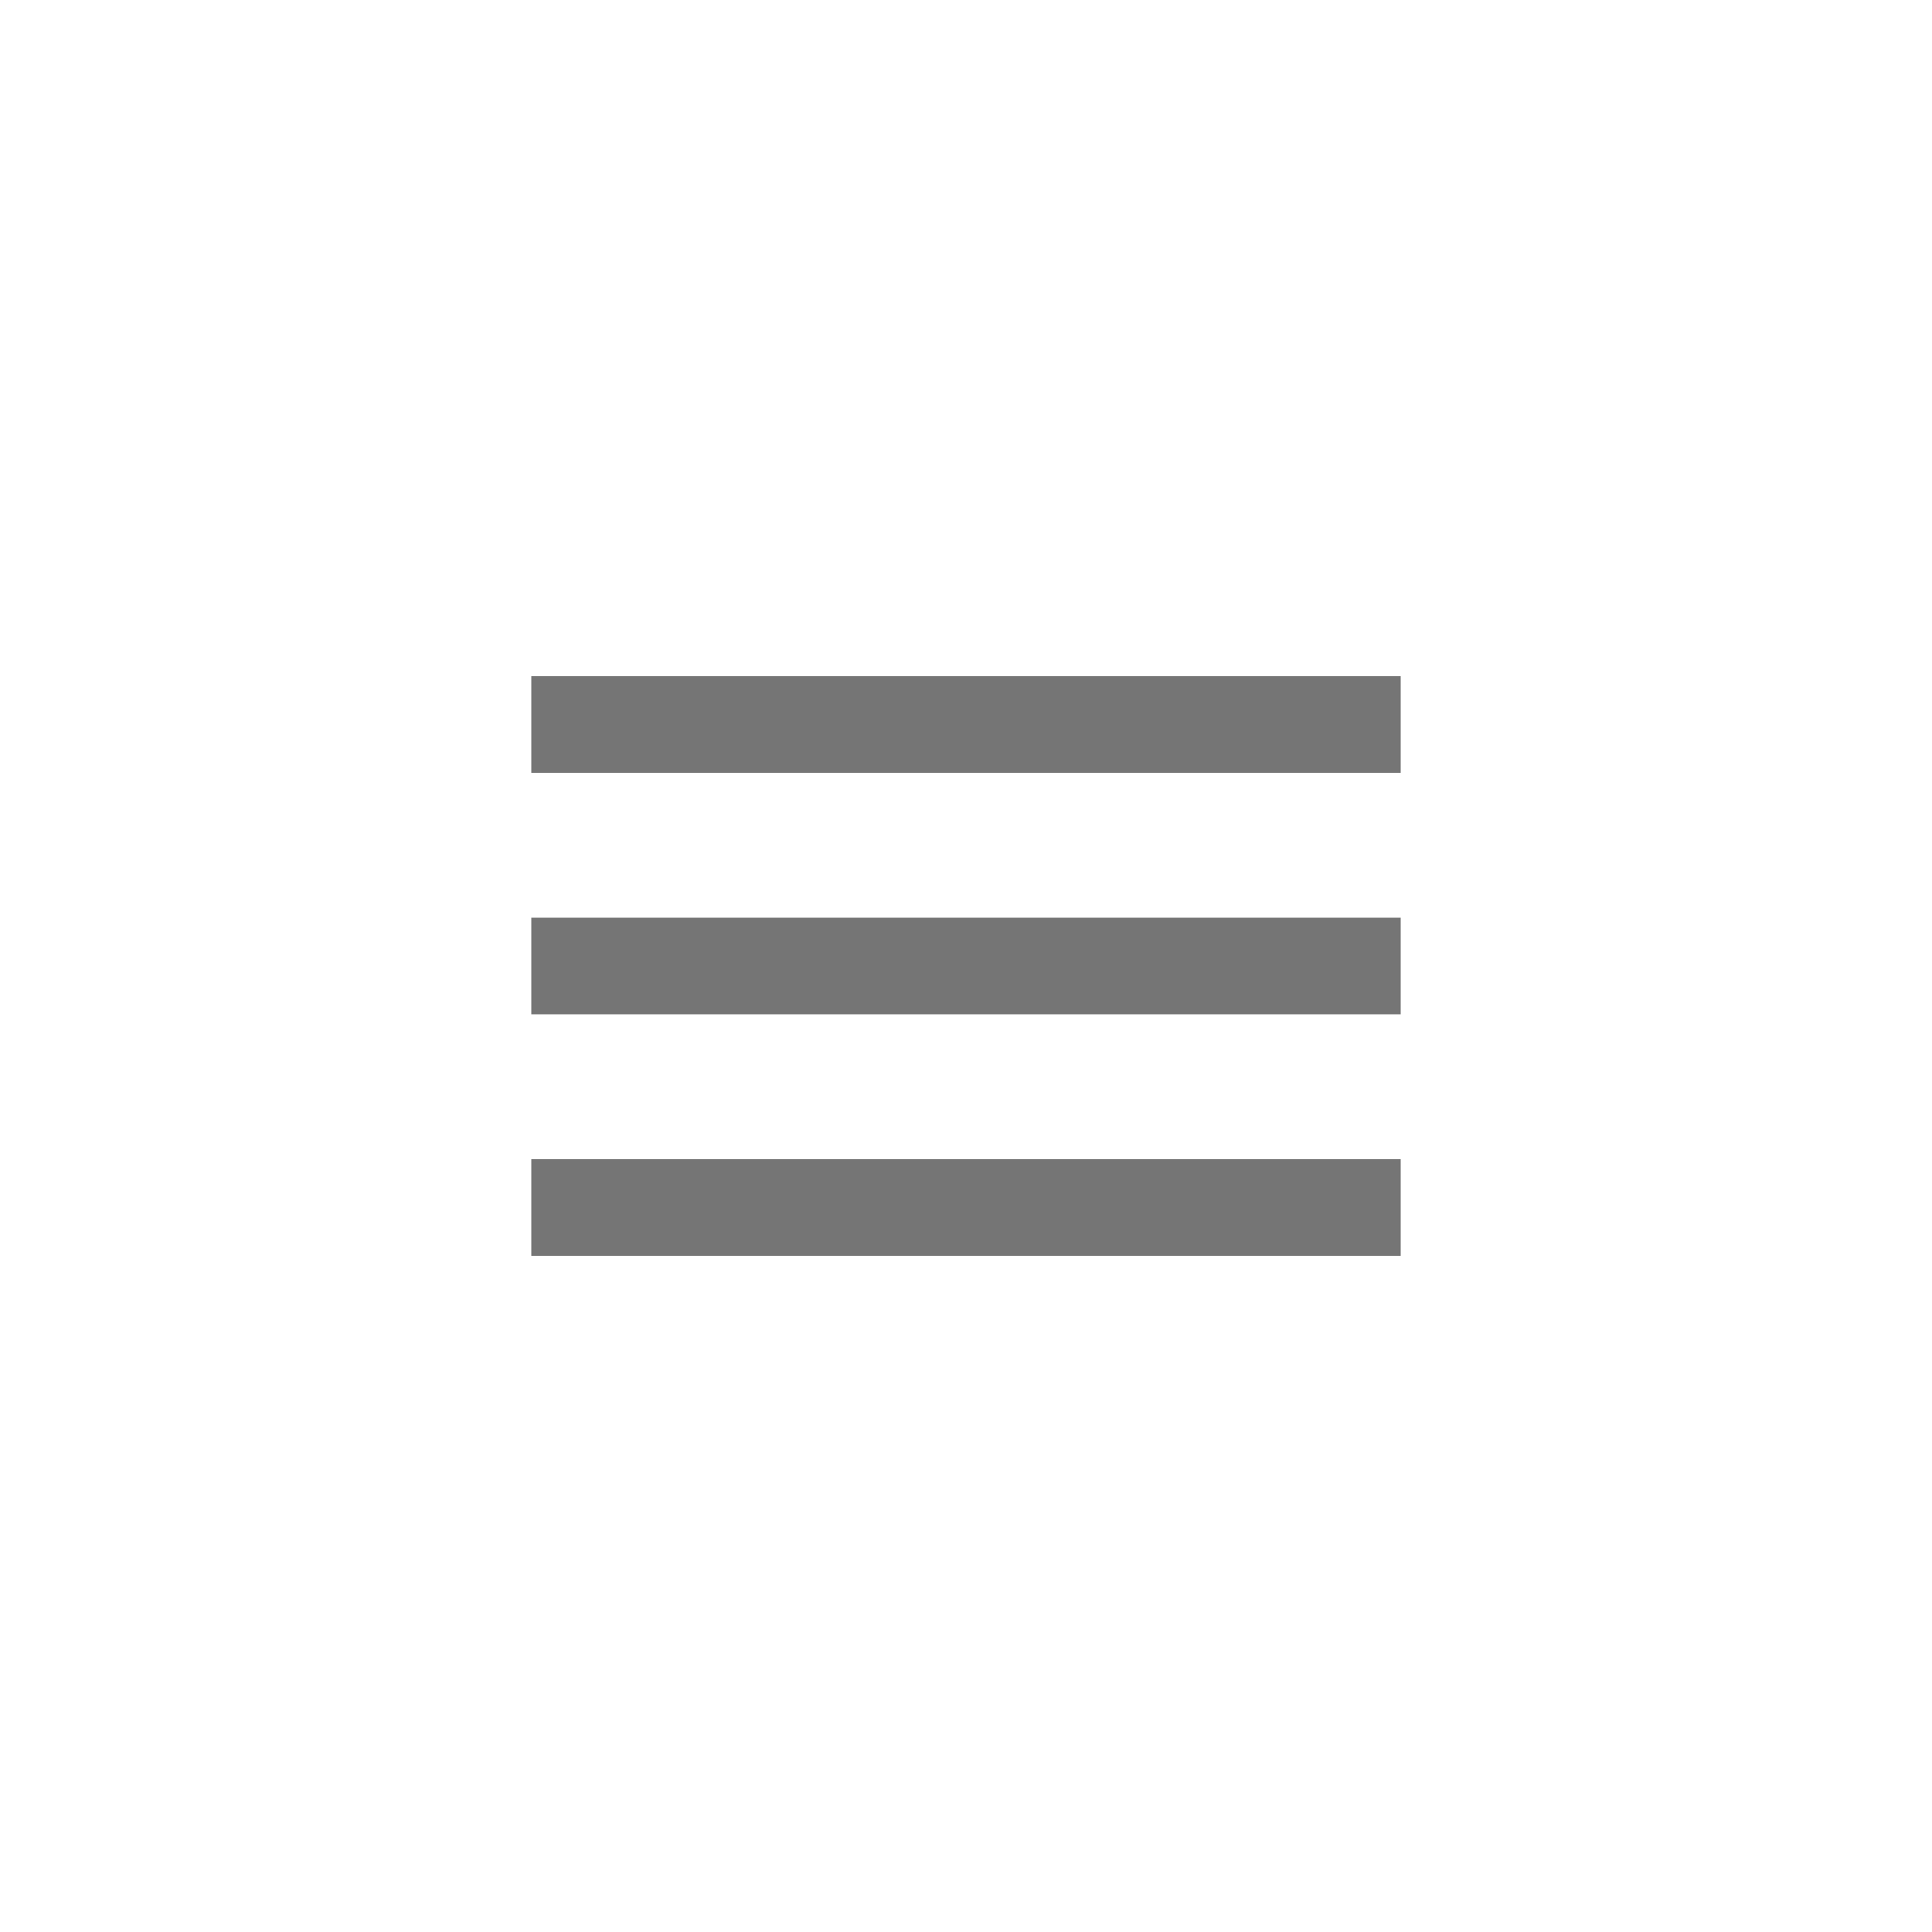
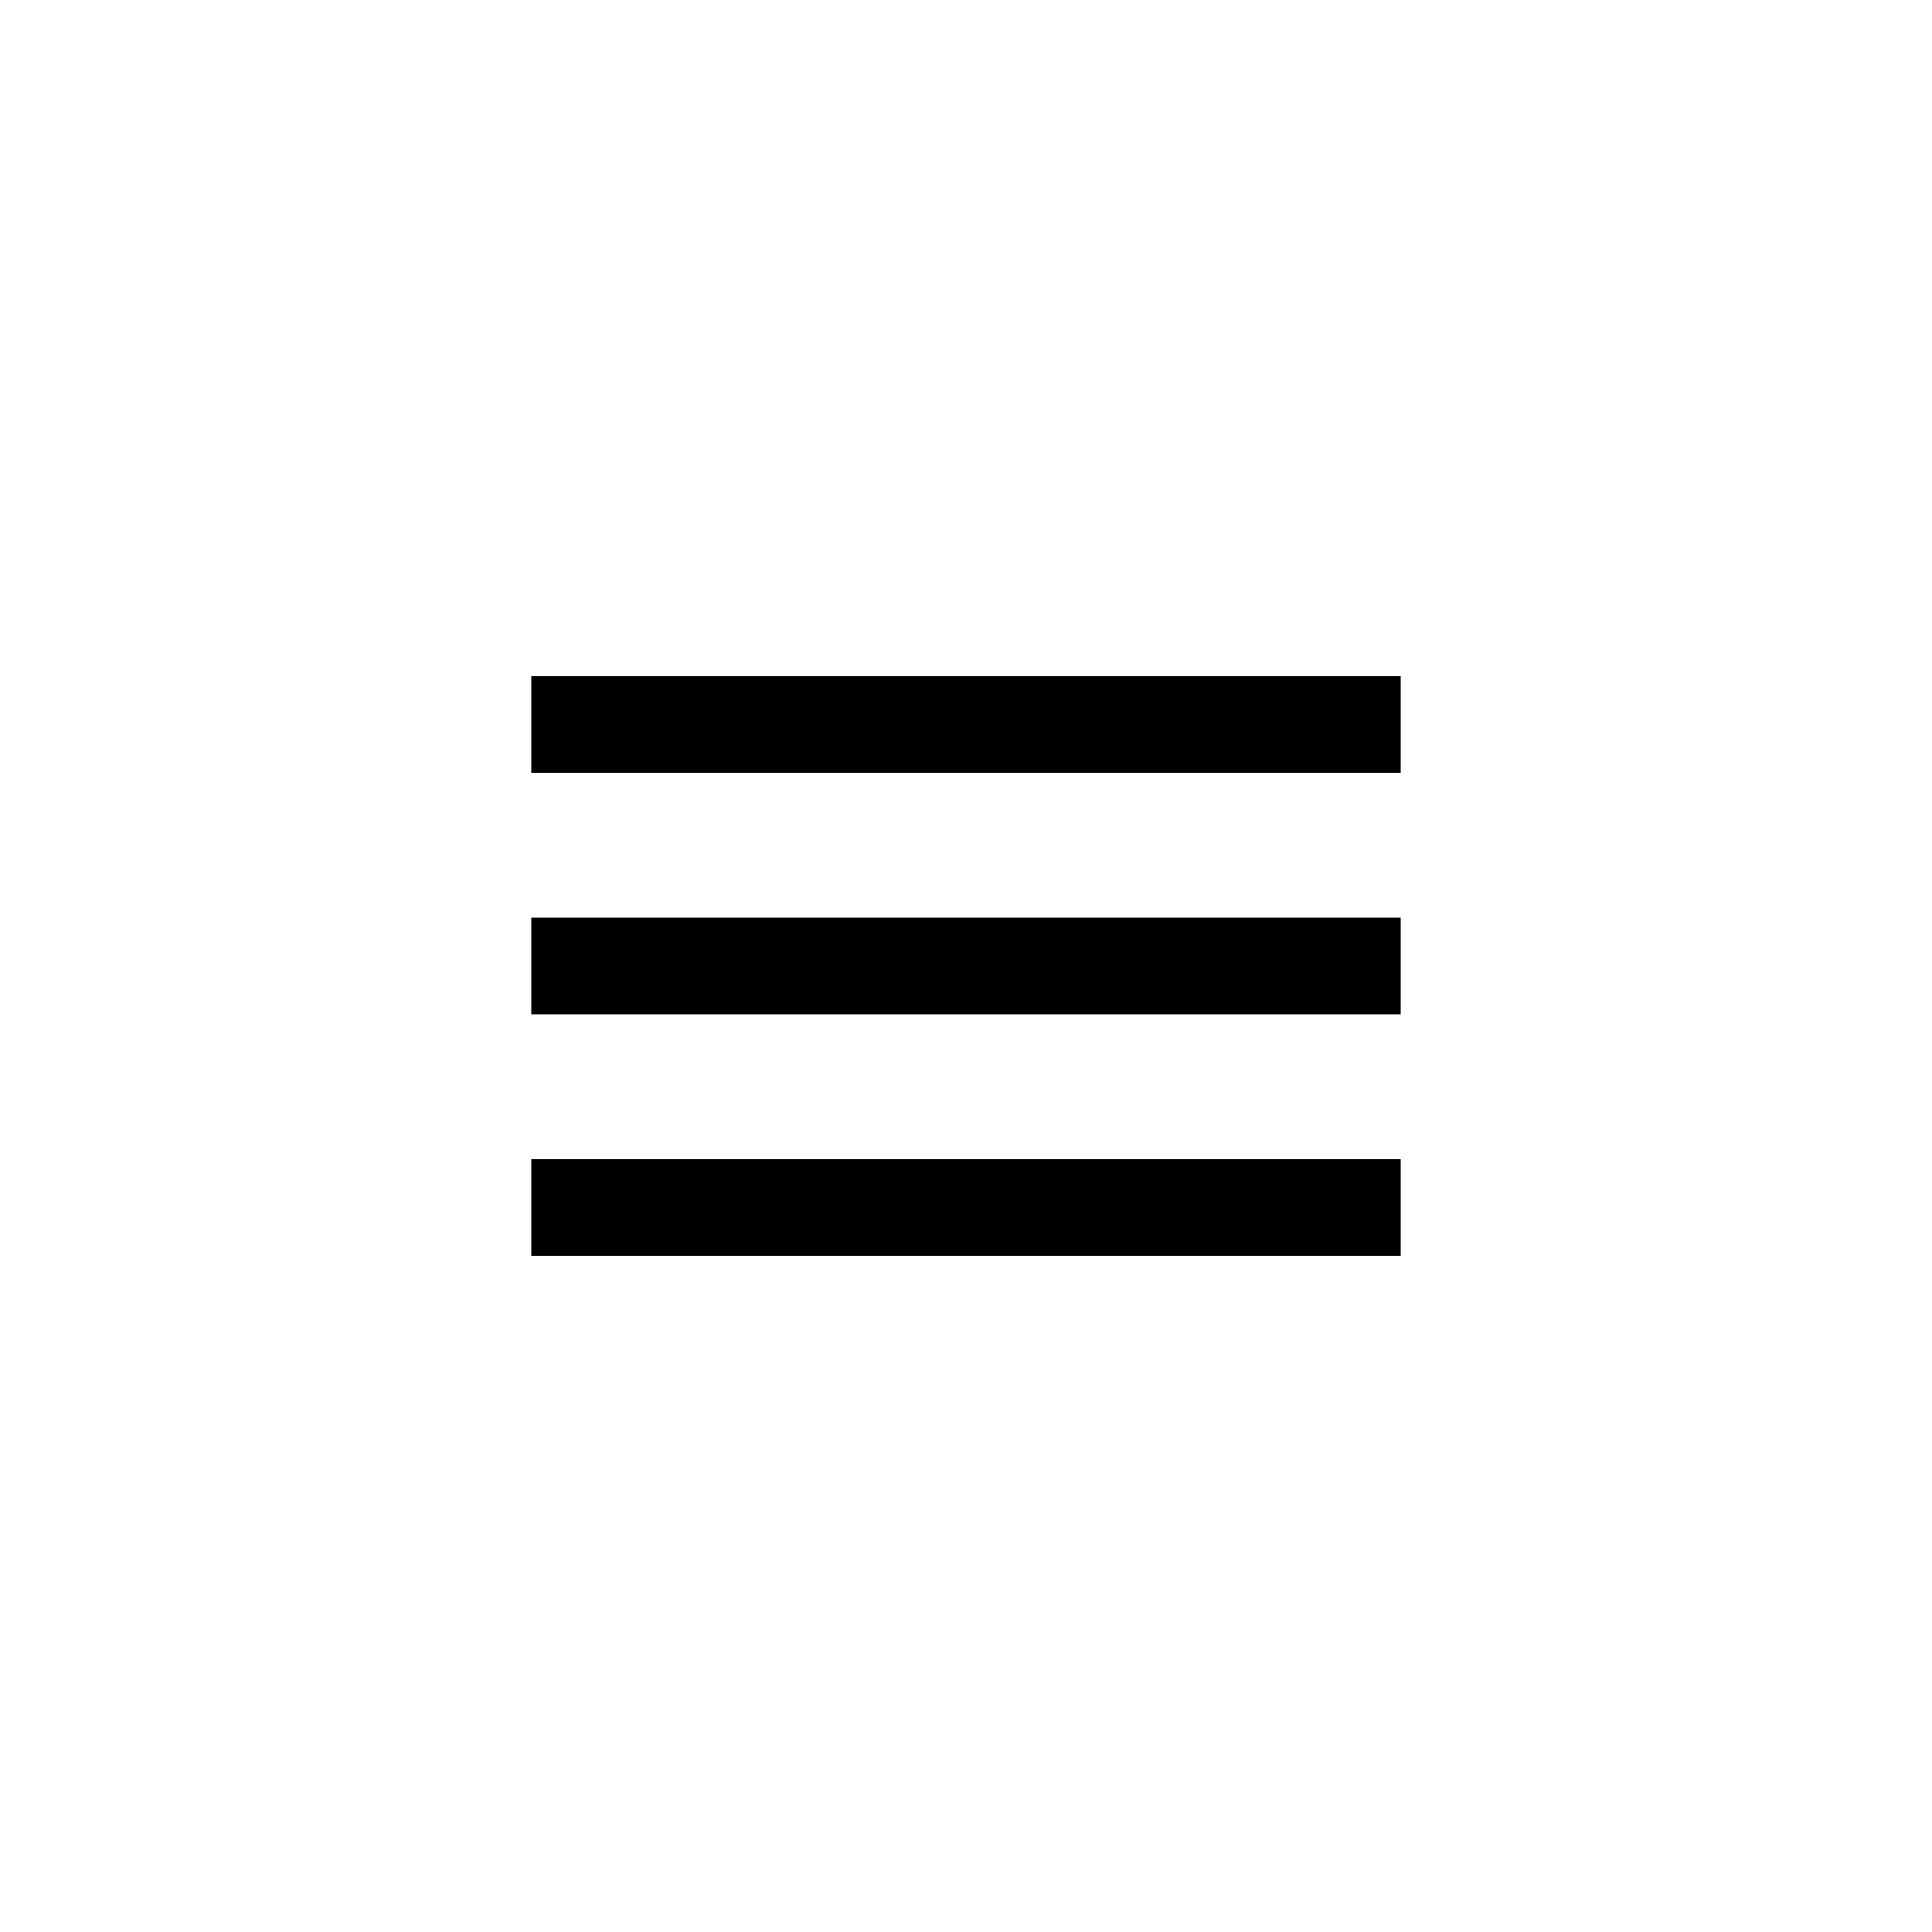
<svg xmlns="http://www.w3.org/2000/svg" width="40" height="40" viewBox="0 0 40 40" fill="none">
-   <path fill-rule="evenodd" clip-rule="evenodd" d="M11 26H29V24H11V26ZM11 21H29V19H11V21ZM11 14V16H29V14H11Z" fill="black" fill-opacity="0.54" />
+   <path fill-rule="evenodd" clip-rule="evenodd" d="M11 26H29V24H11V26ZM11 21H29V19H11V21ZM11 14V16H29V14H11Z" fill="black" ill-opacity="0.54" />
</svg>
